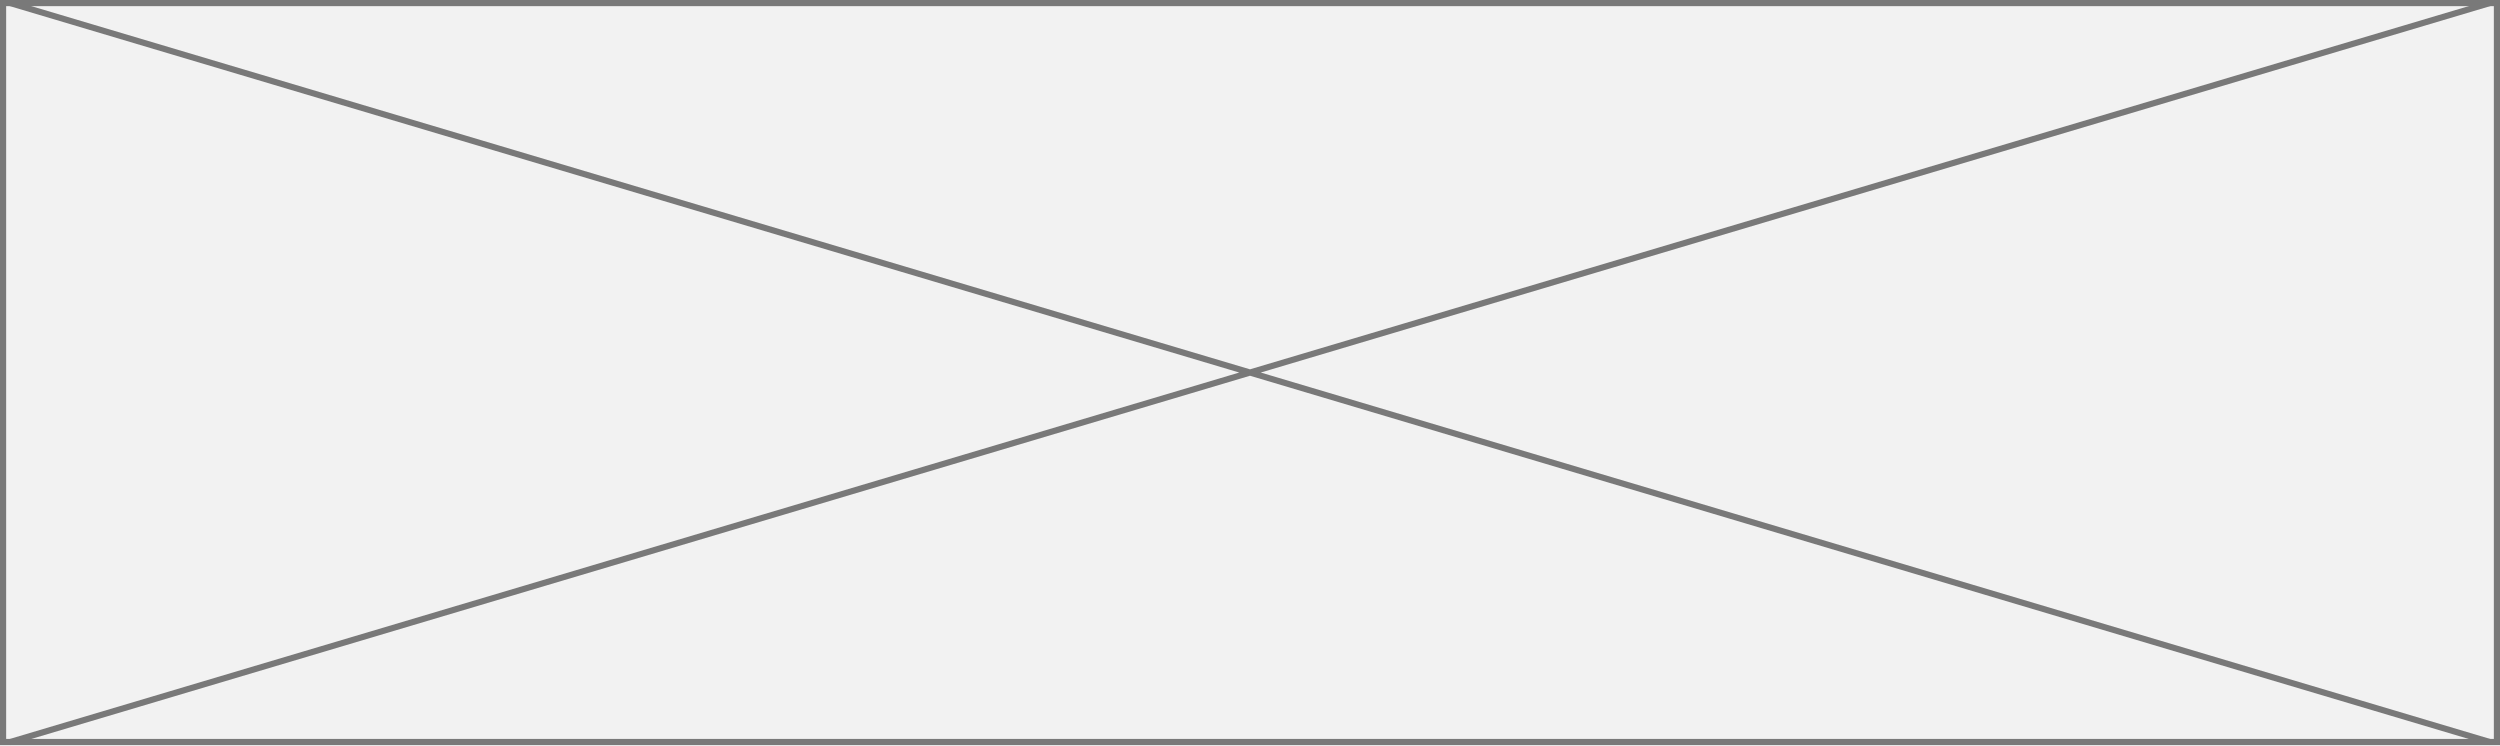
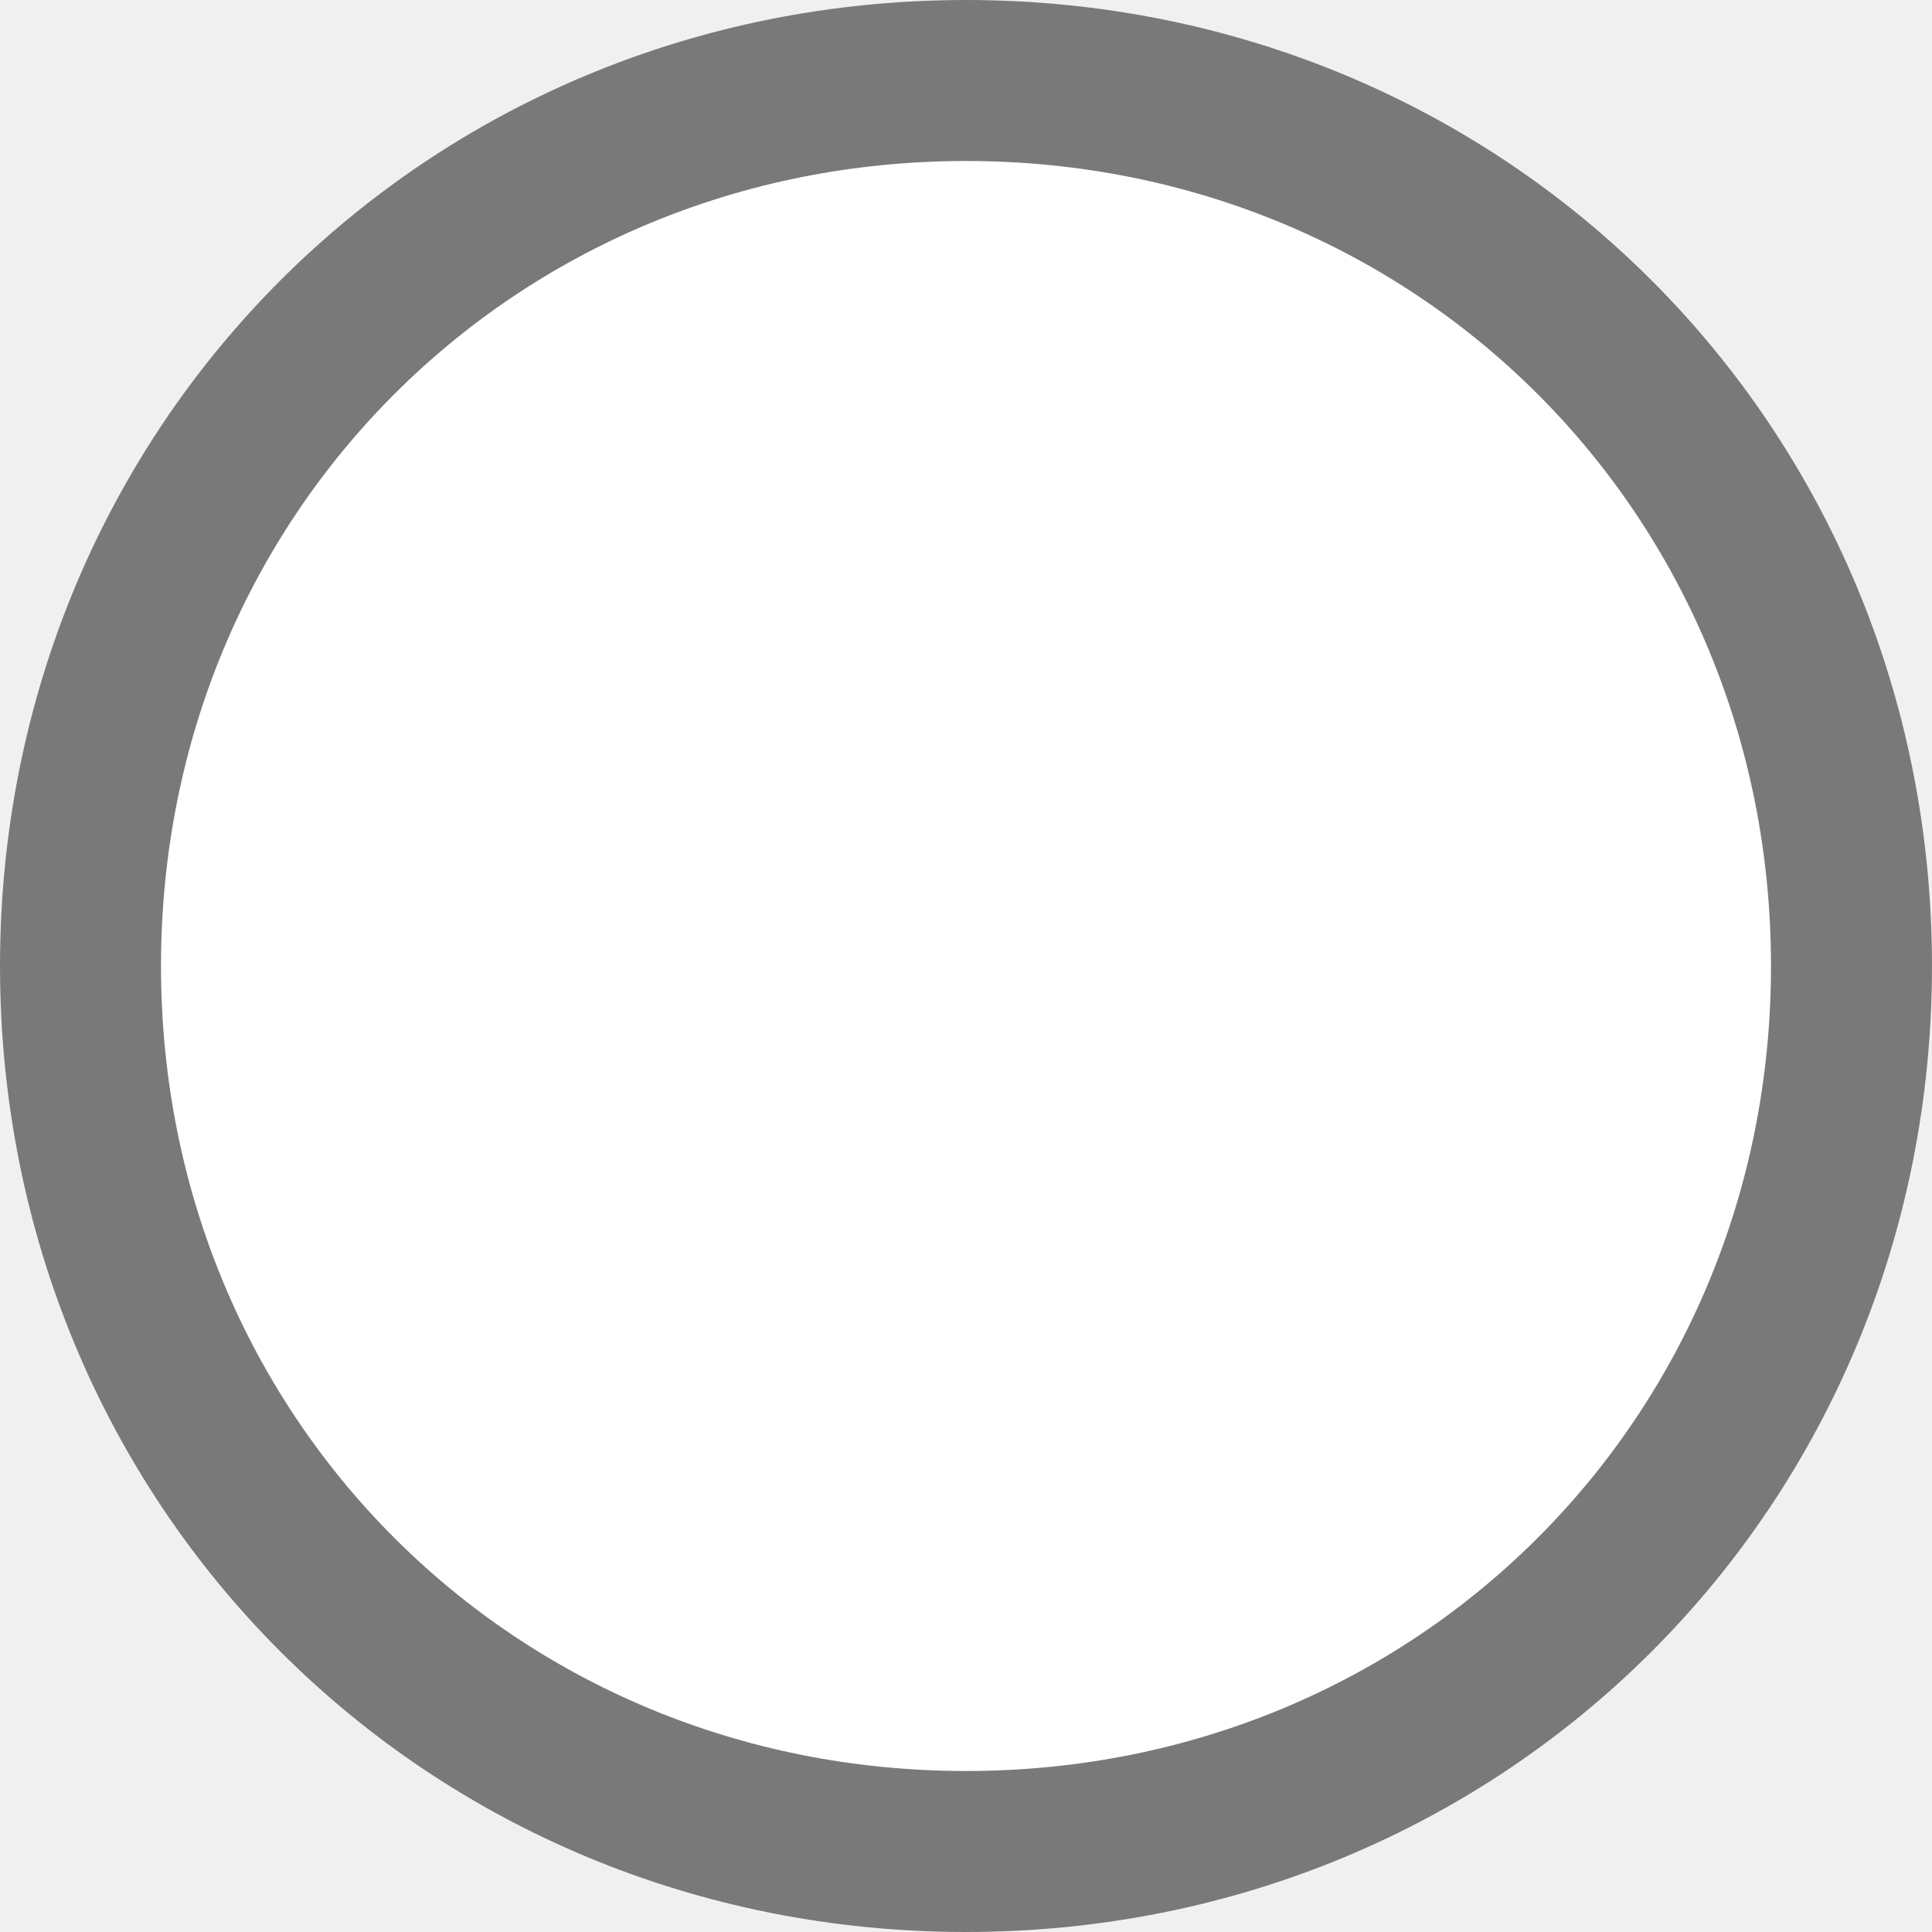
- <svg xmlns="http://www.w3.org/2000/svg" version="1.1" width="406px" height="121px">
-   <g transform="matrix(1 0 0 1 -3351 -1004 )">
-     <path d="M 3351.5 1004.5  L 3756.5 1004.5  L 3756.5 1124.5  L 3351.5 1124.5  L 3351.5 1004.5  Z " fill-rule="nonzero" fill="#f2f2f2" stroke="none" />
-     <path d="M 3351.5 1004.5  L 3756.5 1004.5  L 3756.5 1124.5  L 3351.5 1124.5  L 3351.5 1004.5  Z " stroke-width="1" stroke="#797979" fill="none" />
-     <path d="M 3352.608 1004.479  L 3755.392 1124.521  M 3755.392 1004.479  L 3352.608 1124.521  " stroke-width="1" stroke="#797979" fill="none" />
-   </g>
+ <svg xmlns="http://www.w3.org/2000/svg" version="1.1" width="12px" height="12px" viewBox="861 1163  12 12">
+   <path d="M 867 1163  C 870.36 1163  873 1165.64  873 1169  C 873 1172.36  870.36 1175  867 1175  C 863.64 1175  861 1172.36  861 1169  C 861 1165.64  863.64 1163  867 1163  Z " fill-rule="nonzero" fill="#ffffff" stroke="none" />
+   <path d="M 867 1163.5  C 870.08 1163.5  872.5 1165.92  872.5 1169  C 872.5 1172.08  870.08 1174.5  867 1174.5  C 863.92 1174.5  861.5 1172.08  861.5 1169  C 861.5 1165.92  863.92 1163.5  867 1163.5  Z " stroke-width="1" stroke="#797979" fill="none" />
</svg>
